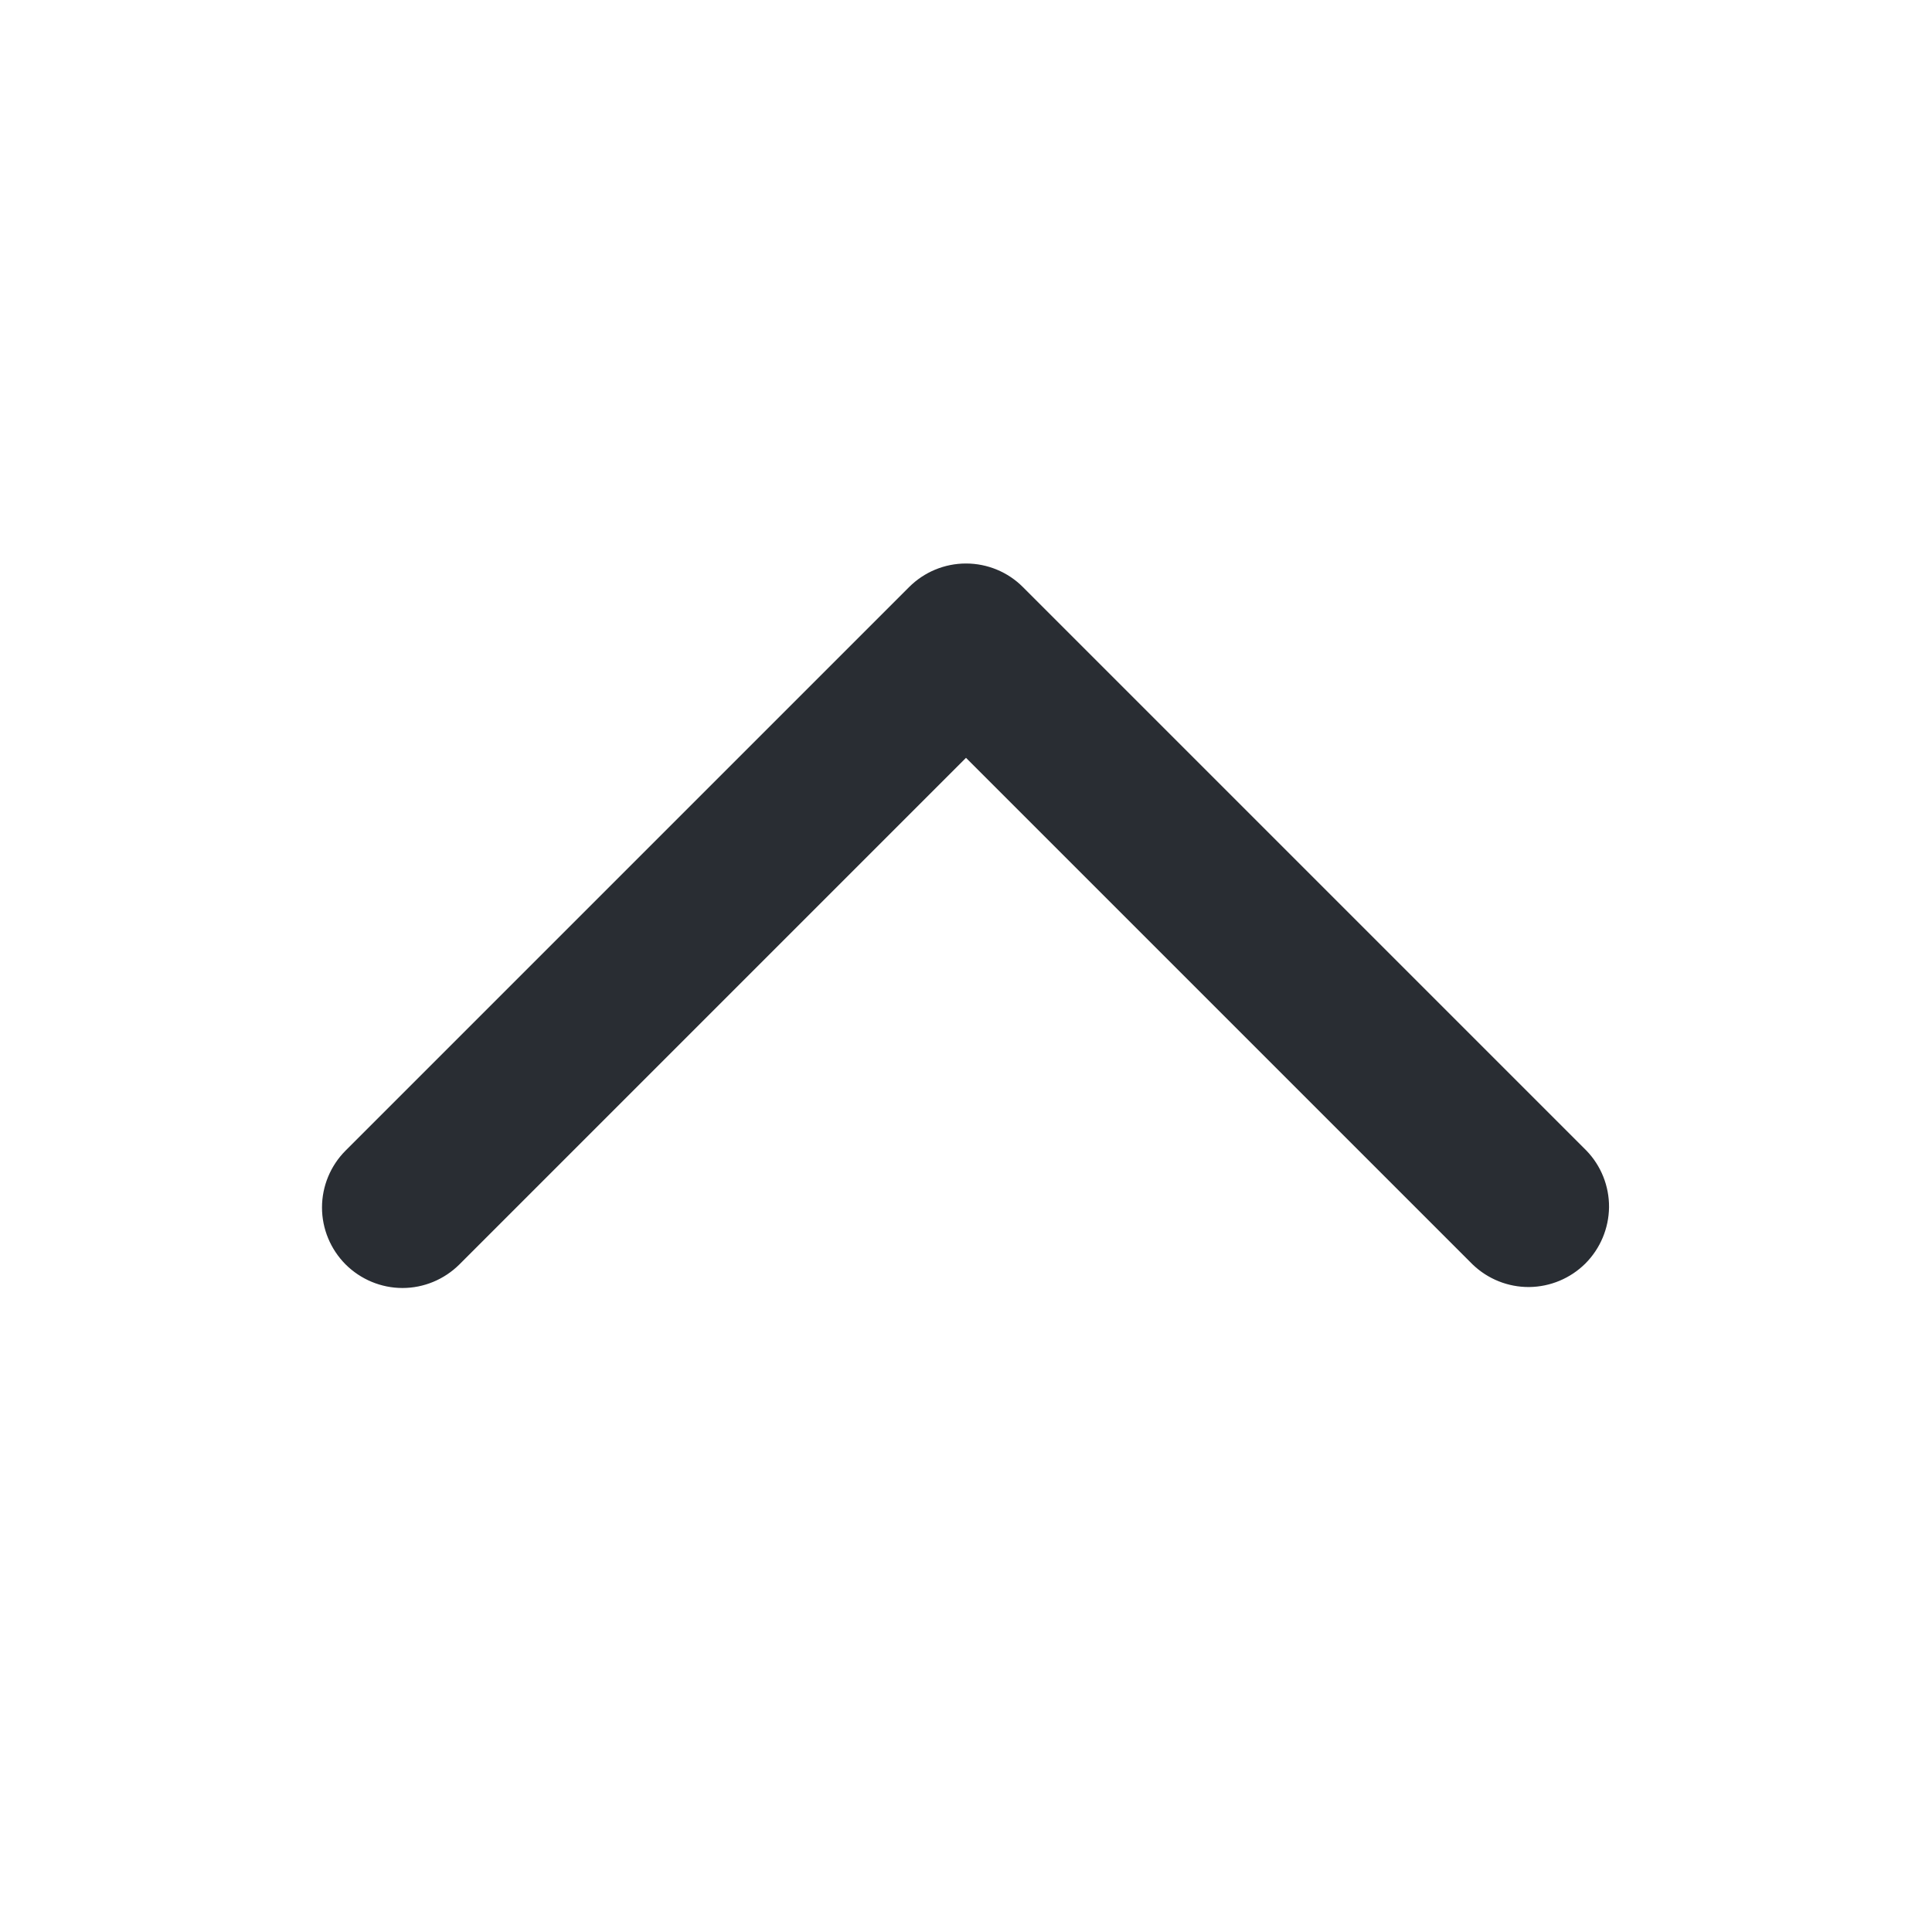
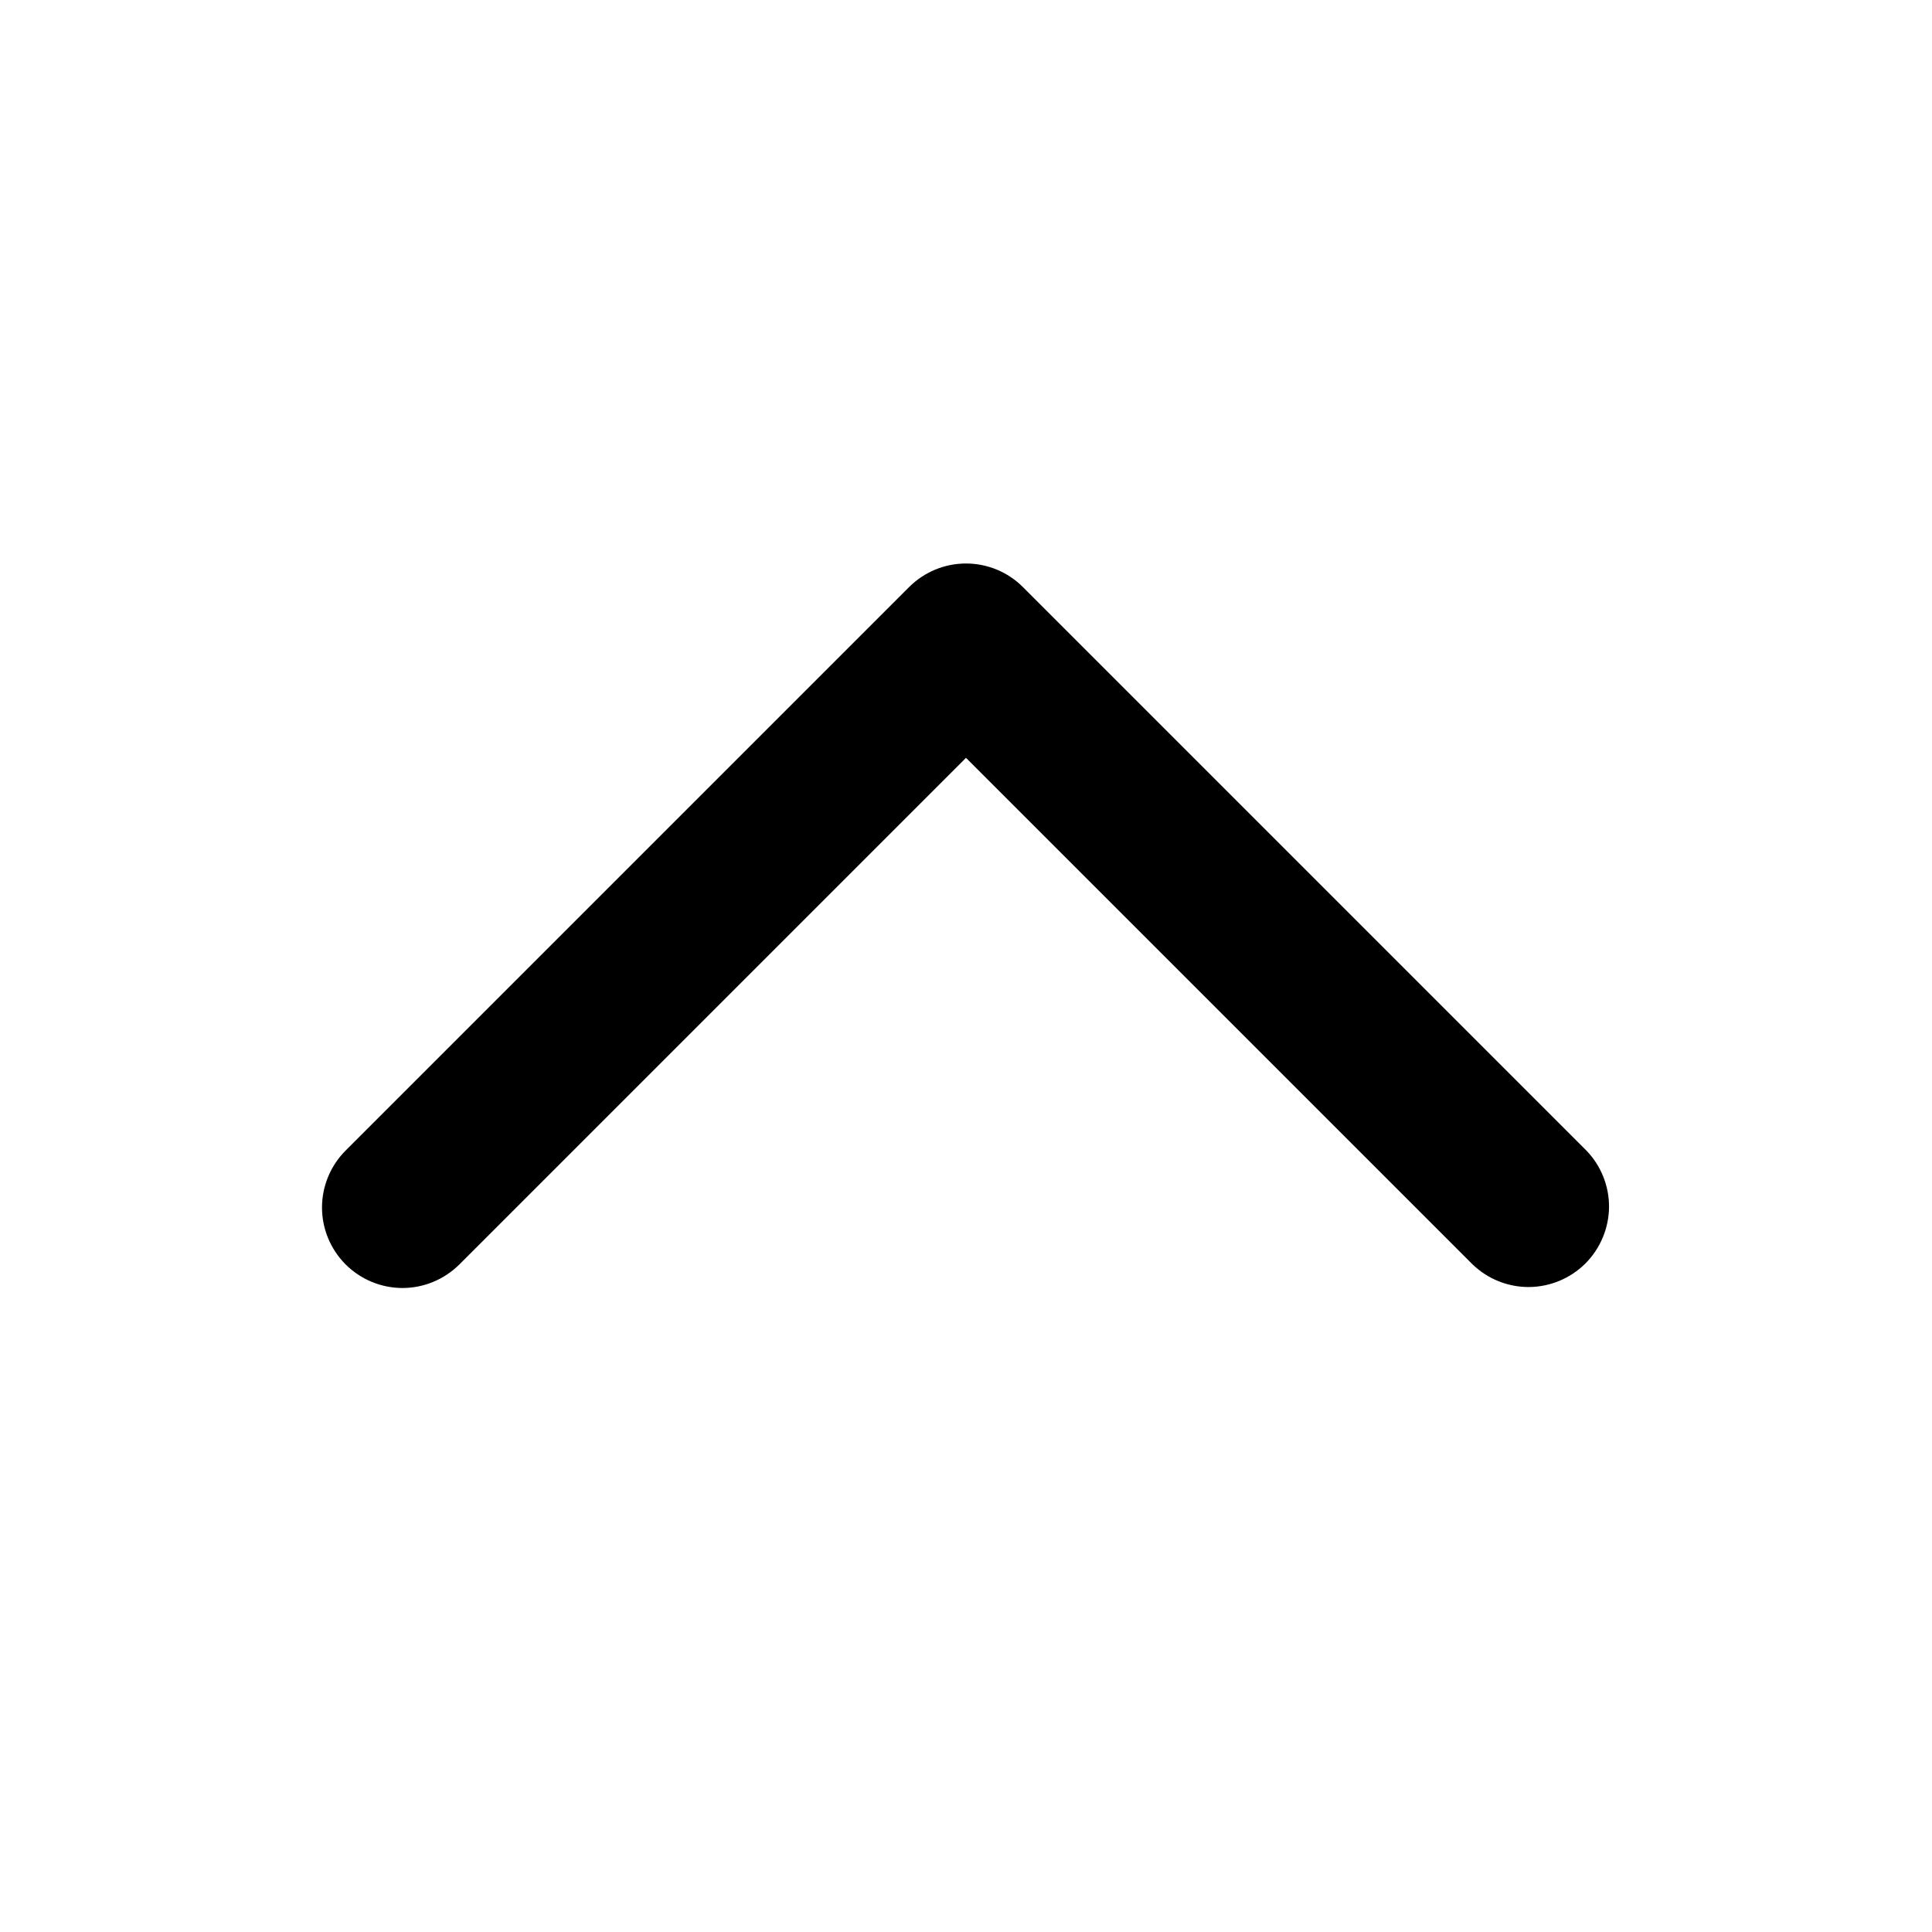
- <svg xmlns="http://www.w3.org/2000/svg" width="24" height="24" viewBox="0 0 24 24" fill="none">
-   <path d="M4.293 15.707C4.481 15.894 4.735 16 5 16C5.265 16 5.519 15.894 5.707 15.707L12 9.414L18.293 15.707C18.482 15.889 18.734 15.99 18.996 15.988C19.259 15.985 19.509 15.88 19.695 15.695C19.88 15.509 19.985 15.258 19.988 14.996C19.99 14.734 19.889 14.481 19.707 14.293L12.707 7.293C12.52 7.105 12.265 7 12 7C11.735 7 11.481 7.105 11.293 7.293L4.293 14.293C4.106 14.48 4 14.735 4 15C4 15.265 4.106 15.519 4.293 15.707Z" fill="#292D33" />
+ <svg xmlns="http://www.w3.org/2000/svg" width="24" height="24" viewBox="0 0 24 24">
+   <path d="M4.293 15.707C4.481 15.894 4.735 16 5 16C5.265 16 5.519 15.894 5.707 15.707L12 9.414L18.293 15.707C18.482 15.889 18.734 15.99 18.996 15.988C19.259 15.985 19.509 15.88 19.695 15.695C19.88 15.509 19.985 15.258 19.988 14.996C19.99 14.734 19.889 14.481 19.707 14.293L12.707 7.293C12.52 7.105 12.265 7 12 7C11.735 7 11.481 7.105 11.293 7.293L4.293 14.293C4.106 14.48 4 14.735 4 15C4 15.265 4.106 15.519 4.293 15.707Z" />
</svg>
